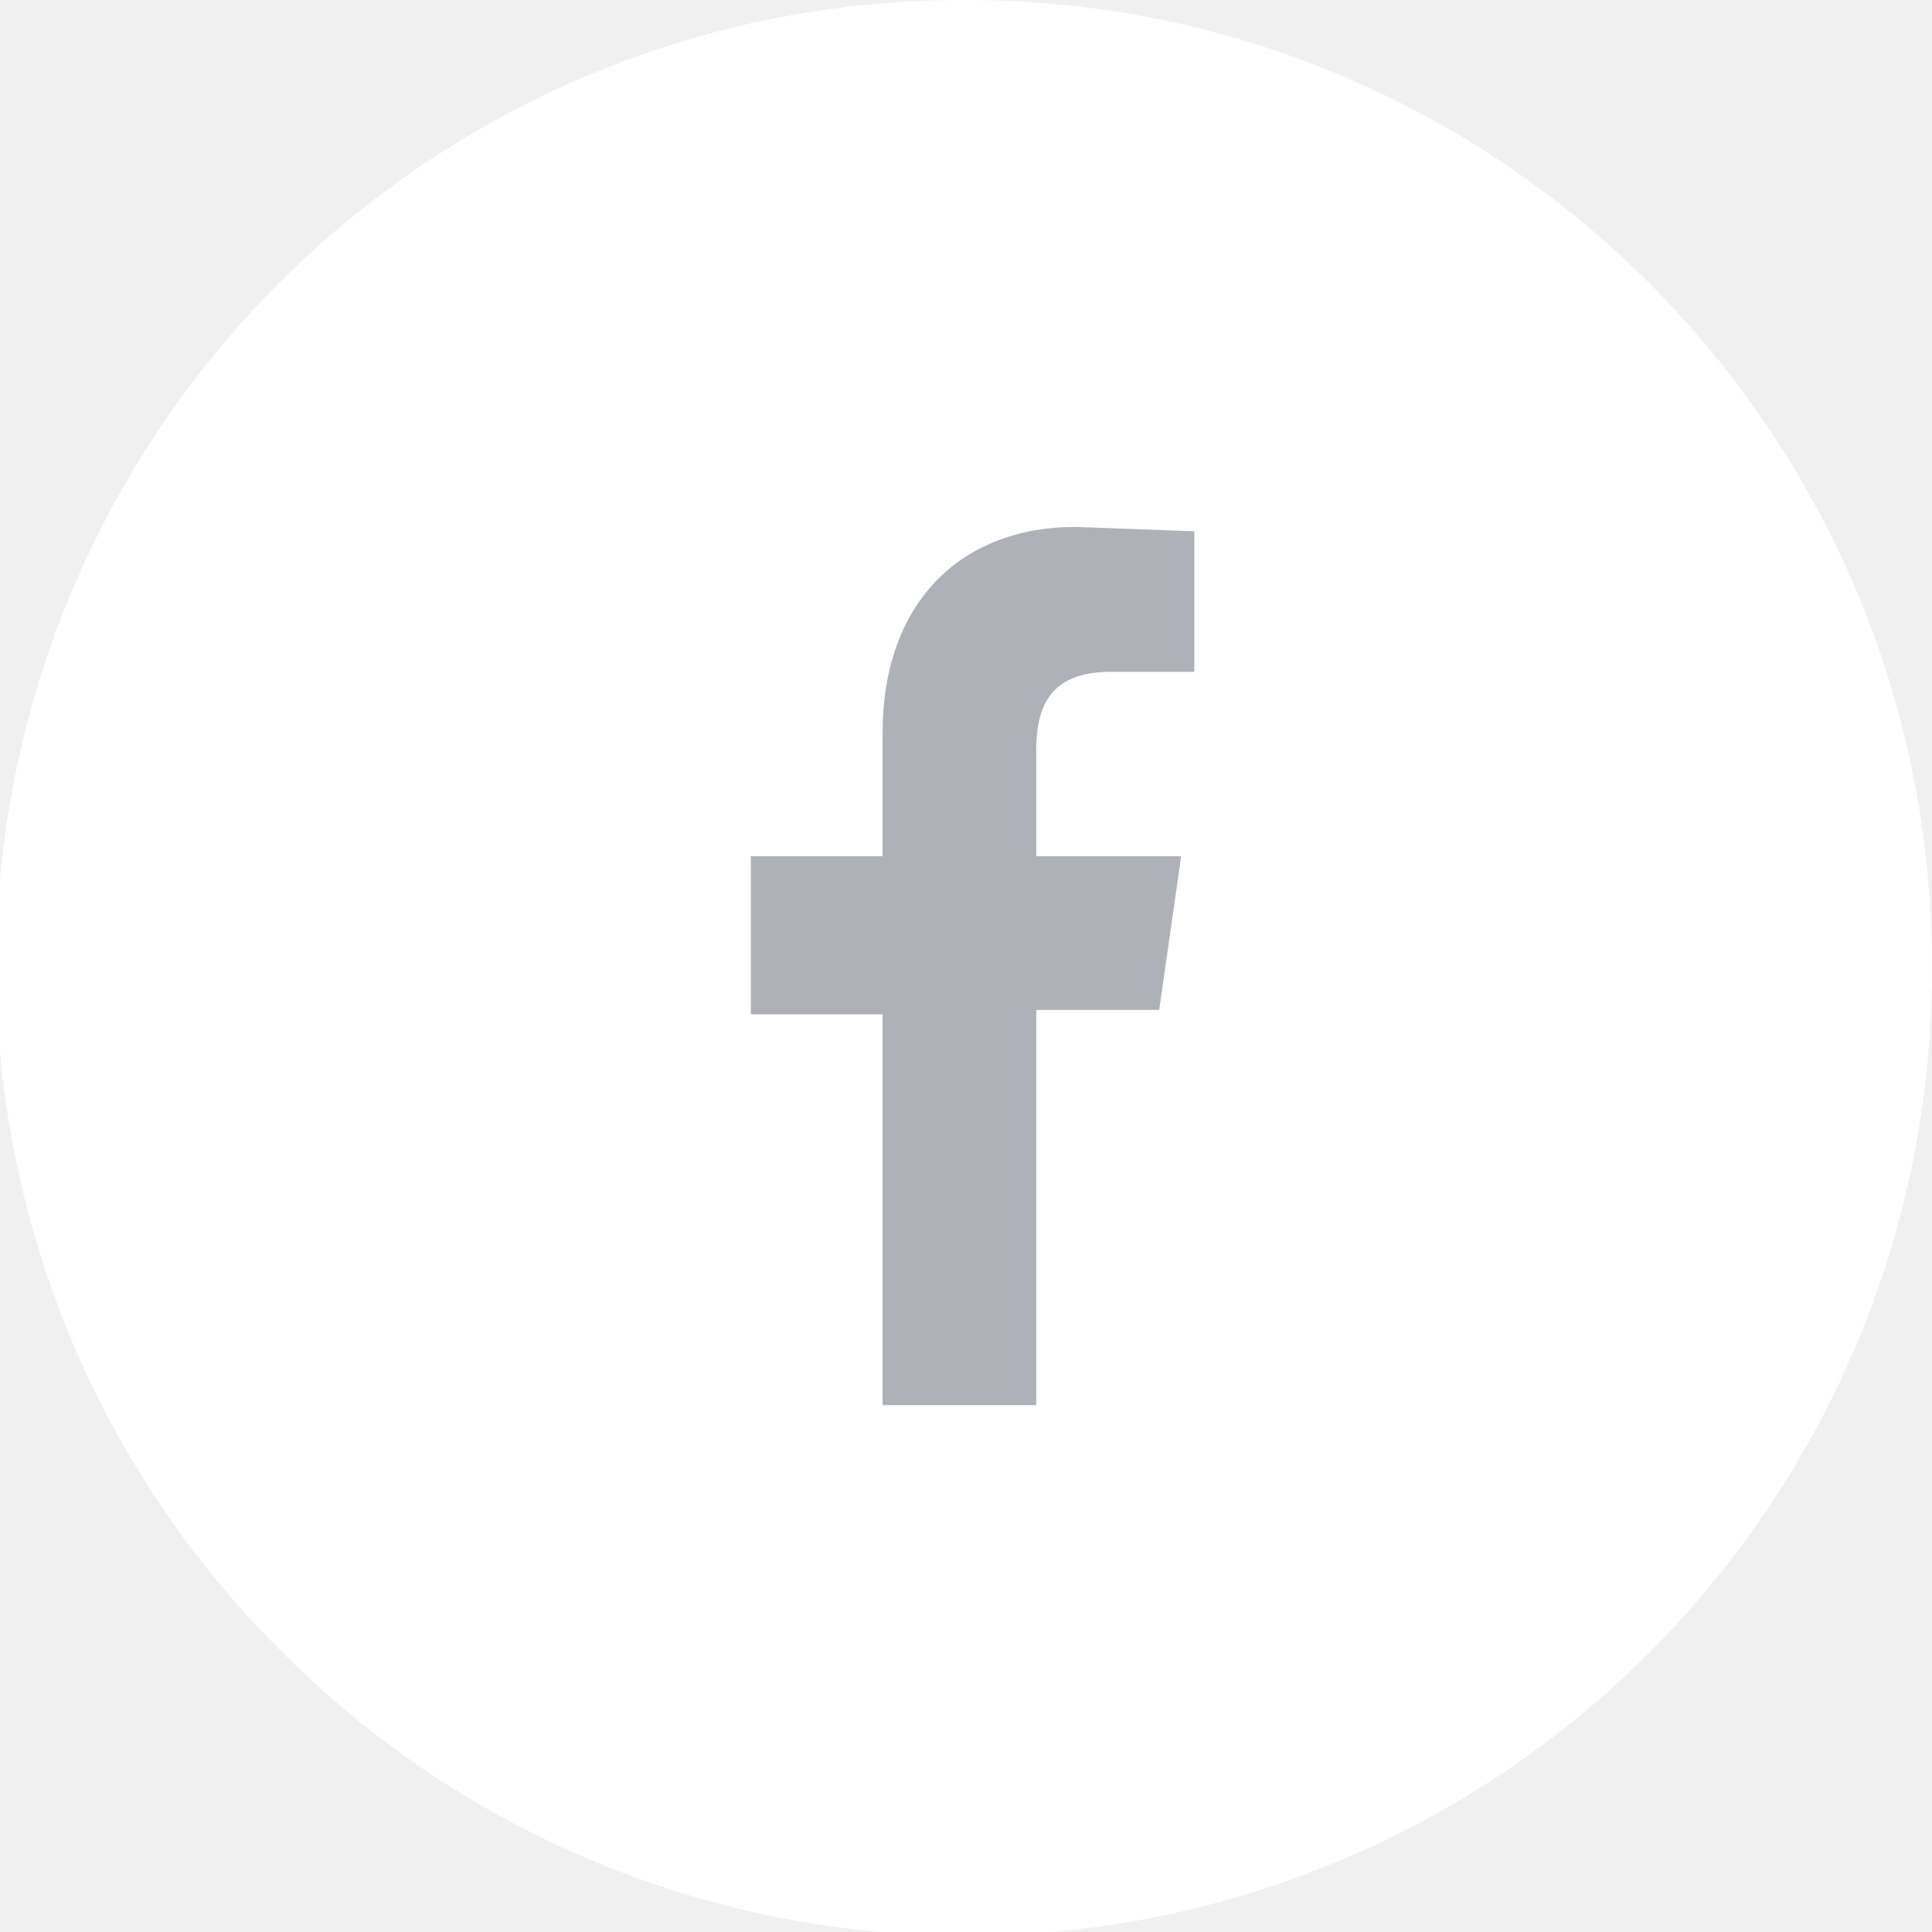
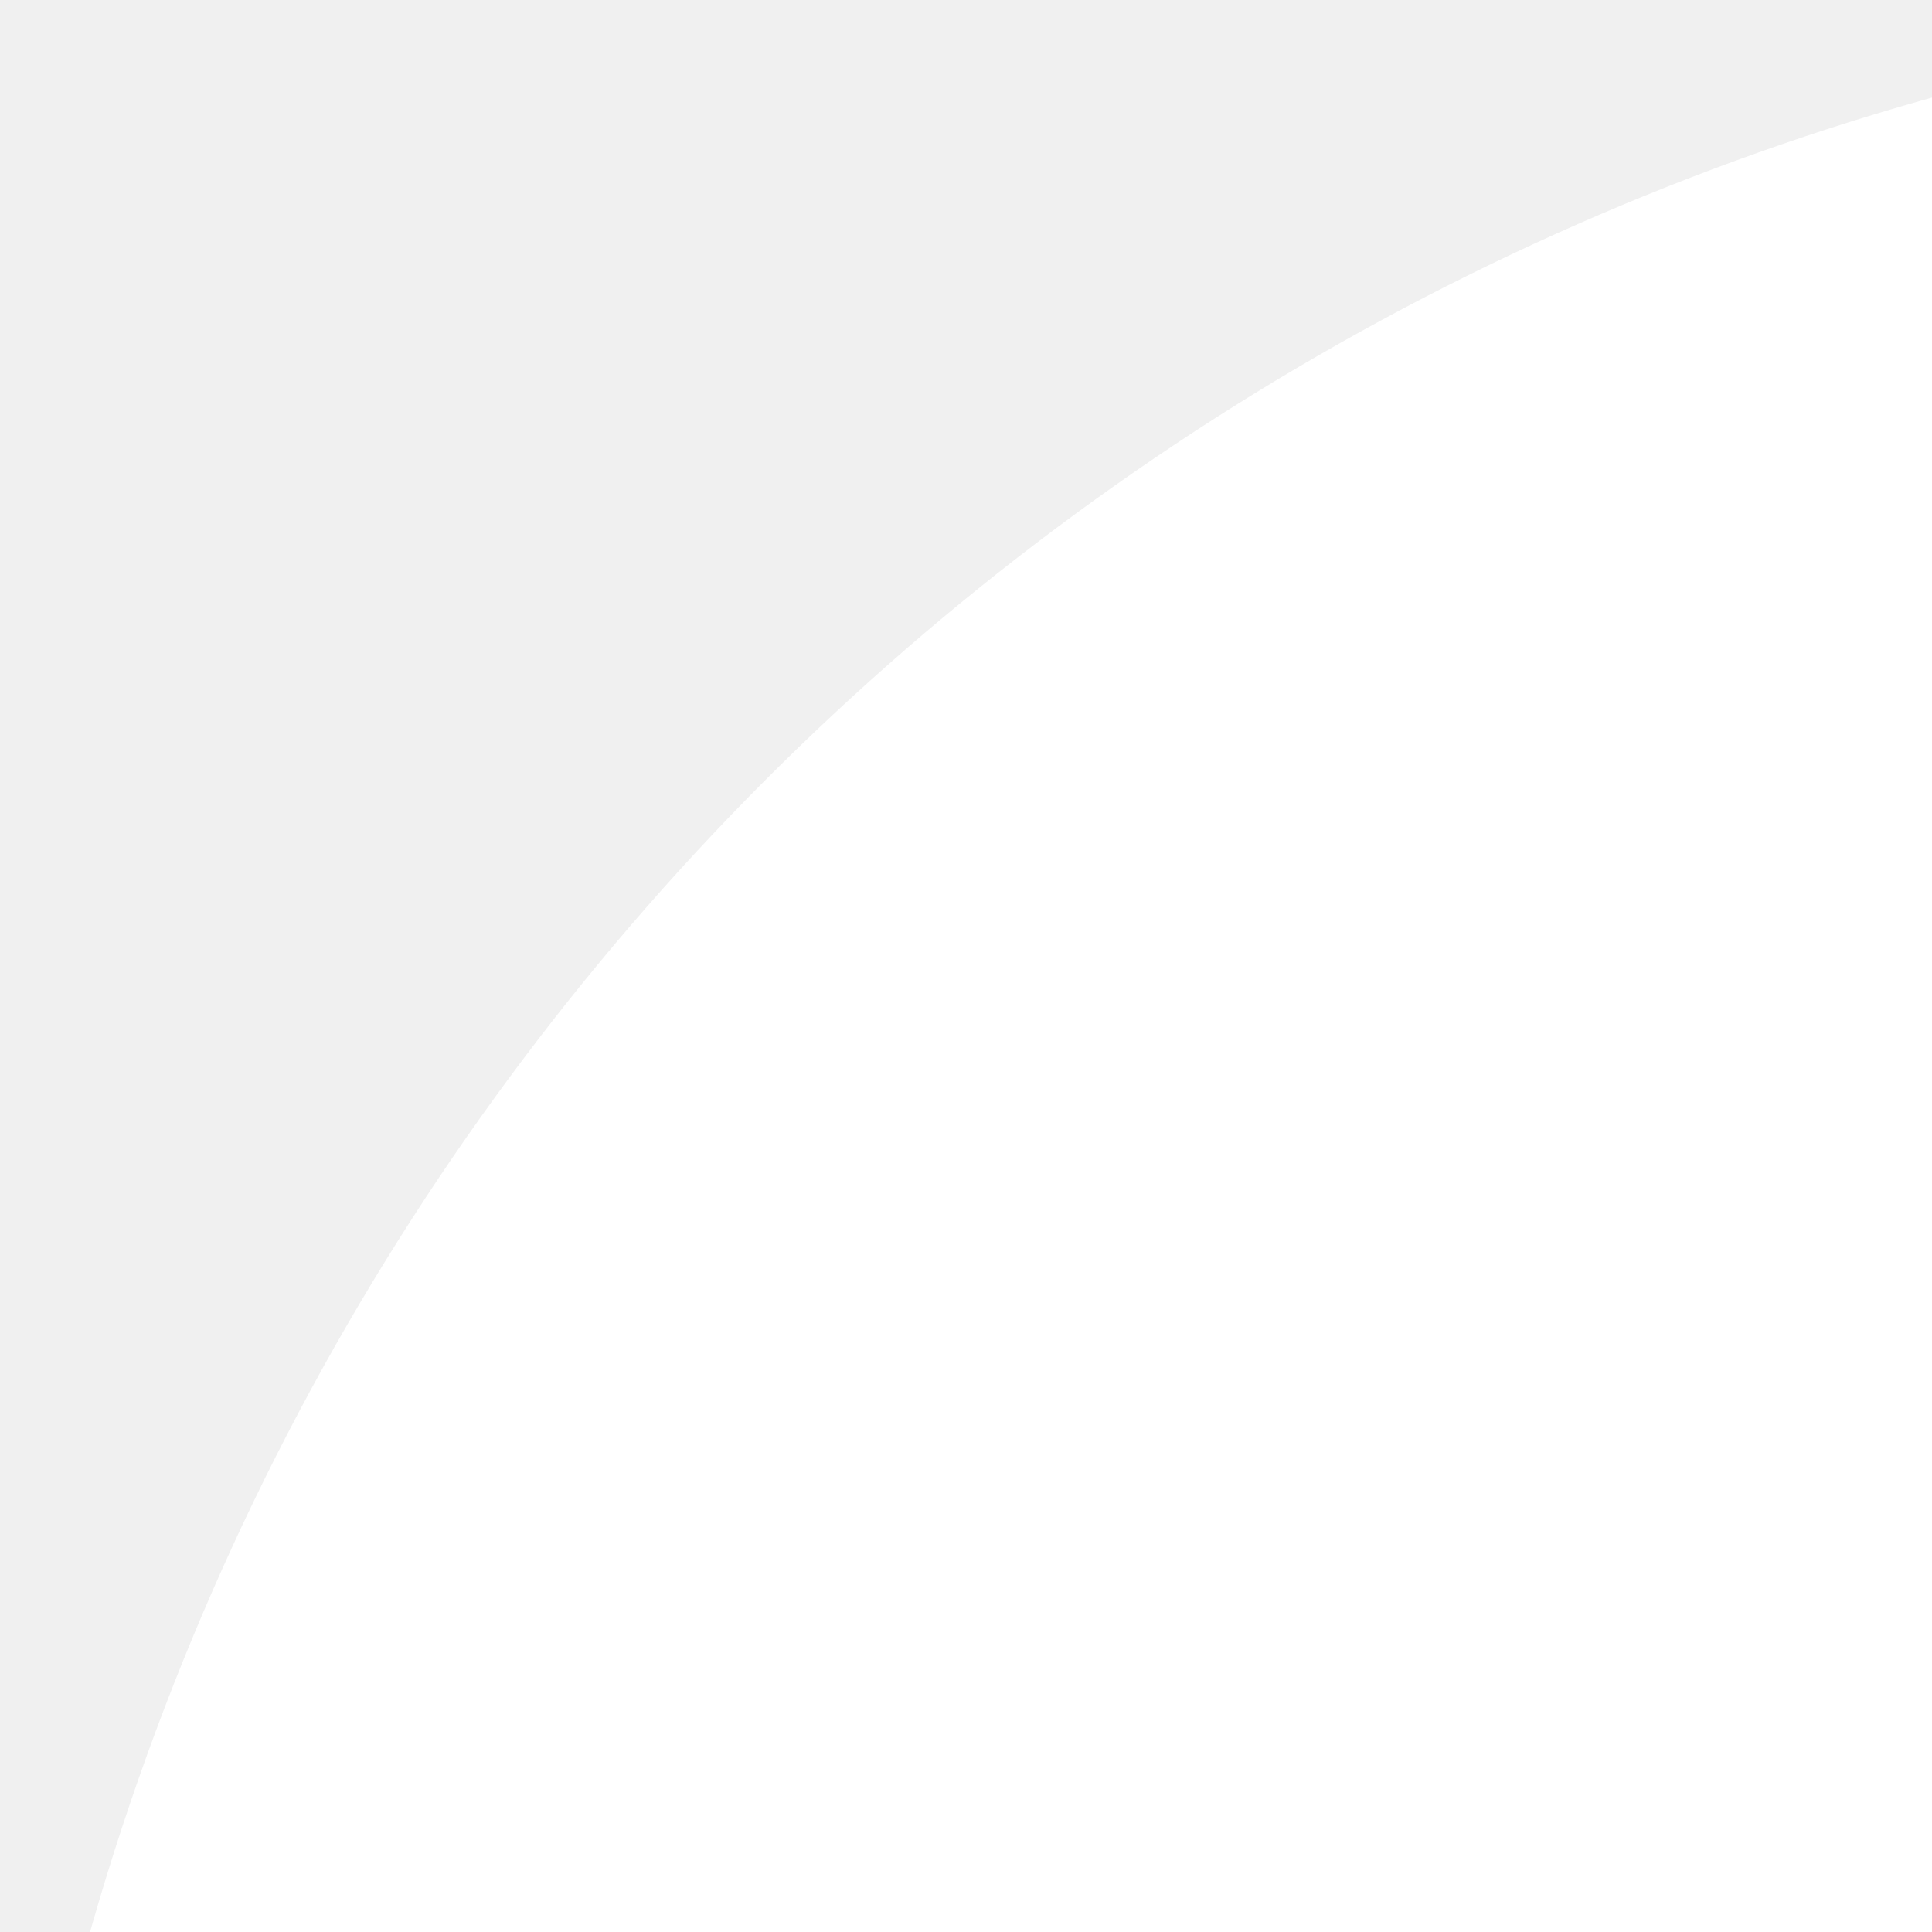
- <svg xmlns="http://www.w3.org/2000/svg" width="44" height="44" fill="none">
+ <svg xmlns="http://www.w3.org/2000/svg" width="16" height="16" fill="none">
  <path d="M44 22A22 22 0 0 1 6.4 37.6 22 22 0 0 1 22 0a22 22 0 0 1 22 22Z" fill="#fff" />
  <g clip-path="url(#a)">
    <path d="M25.3 15.3h1.9v-3.2l-2.7-.1c-2.6 0-4.4 1.7-4.4 4.7v2.8h-3v3.6h3V32h3.5v-9h2.8l.5-3.5h-3.3v-2.4c0-1 .3-1.8 1.7-1.8Z" fill="#AFB1B8" />
  </g>
  <defs>
    <clipPath id="a">
      <path fill="#fff" transform="translate(12 12)" d="M0 0h20v20H0z" />
    </clipPath>
  </defs>
</svg>
